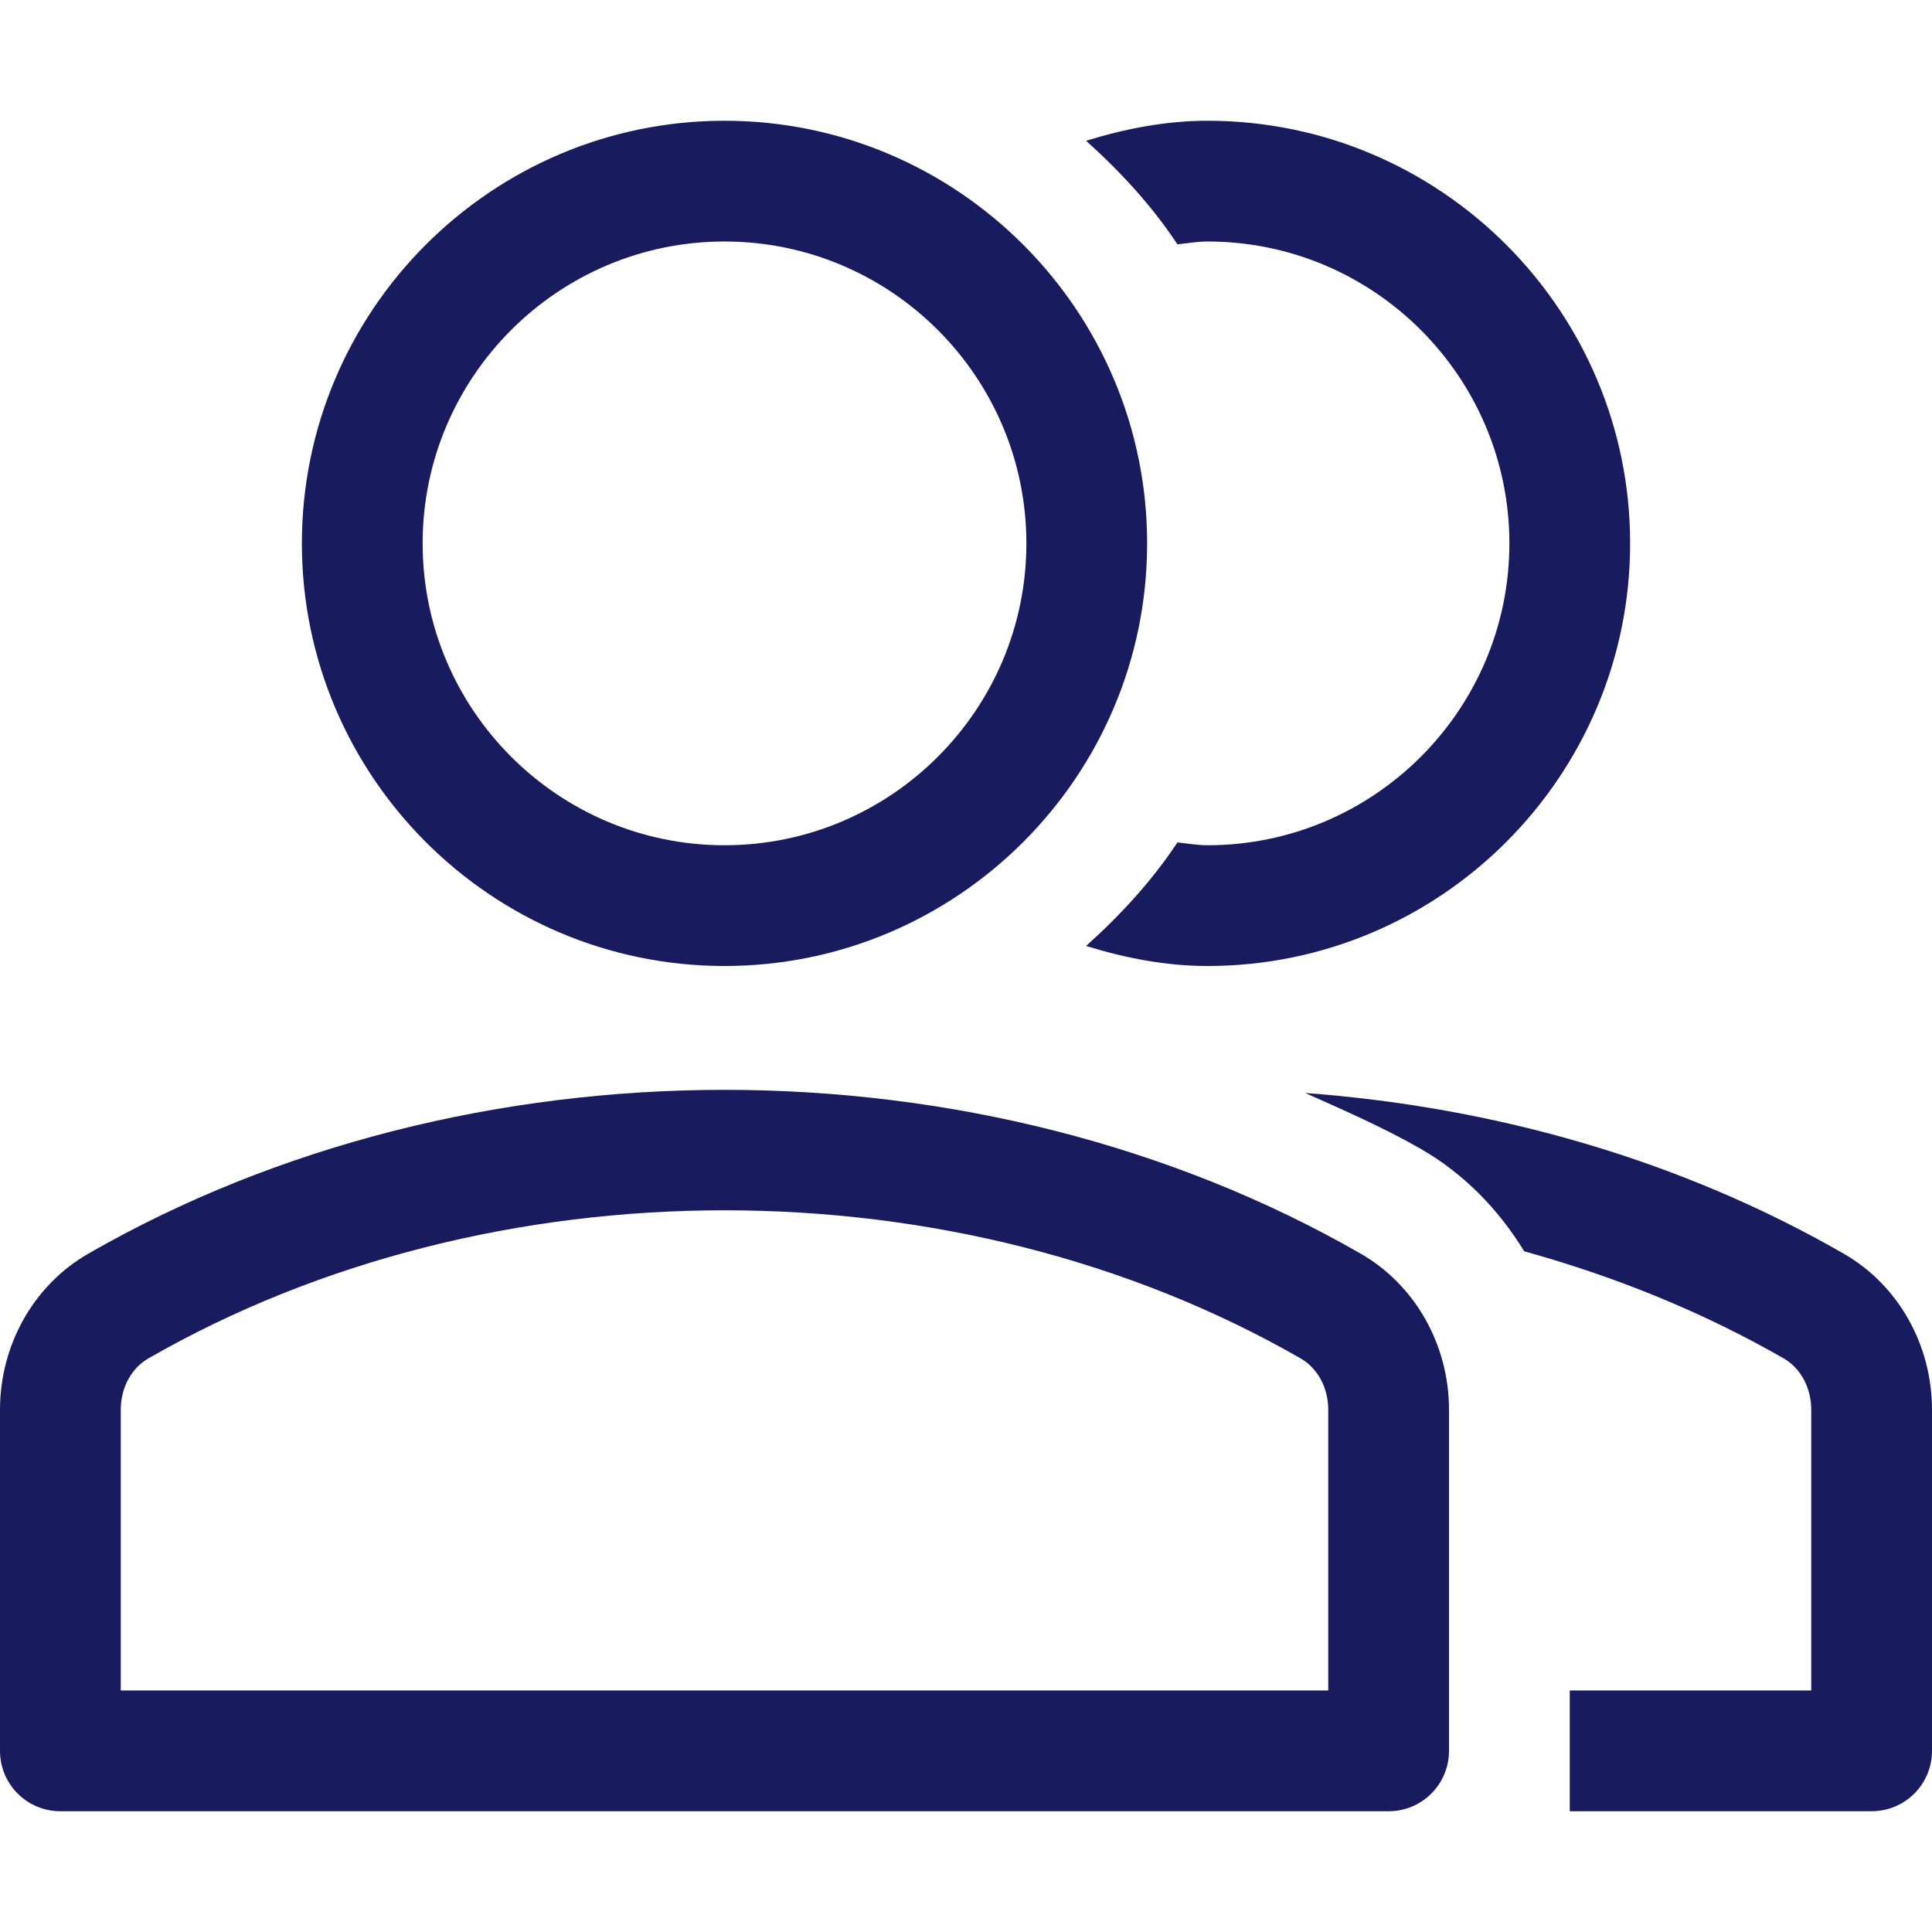
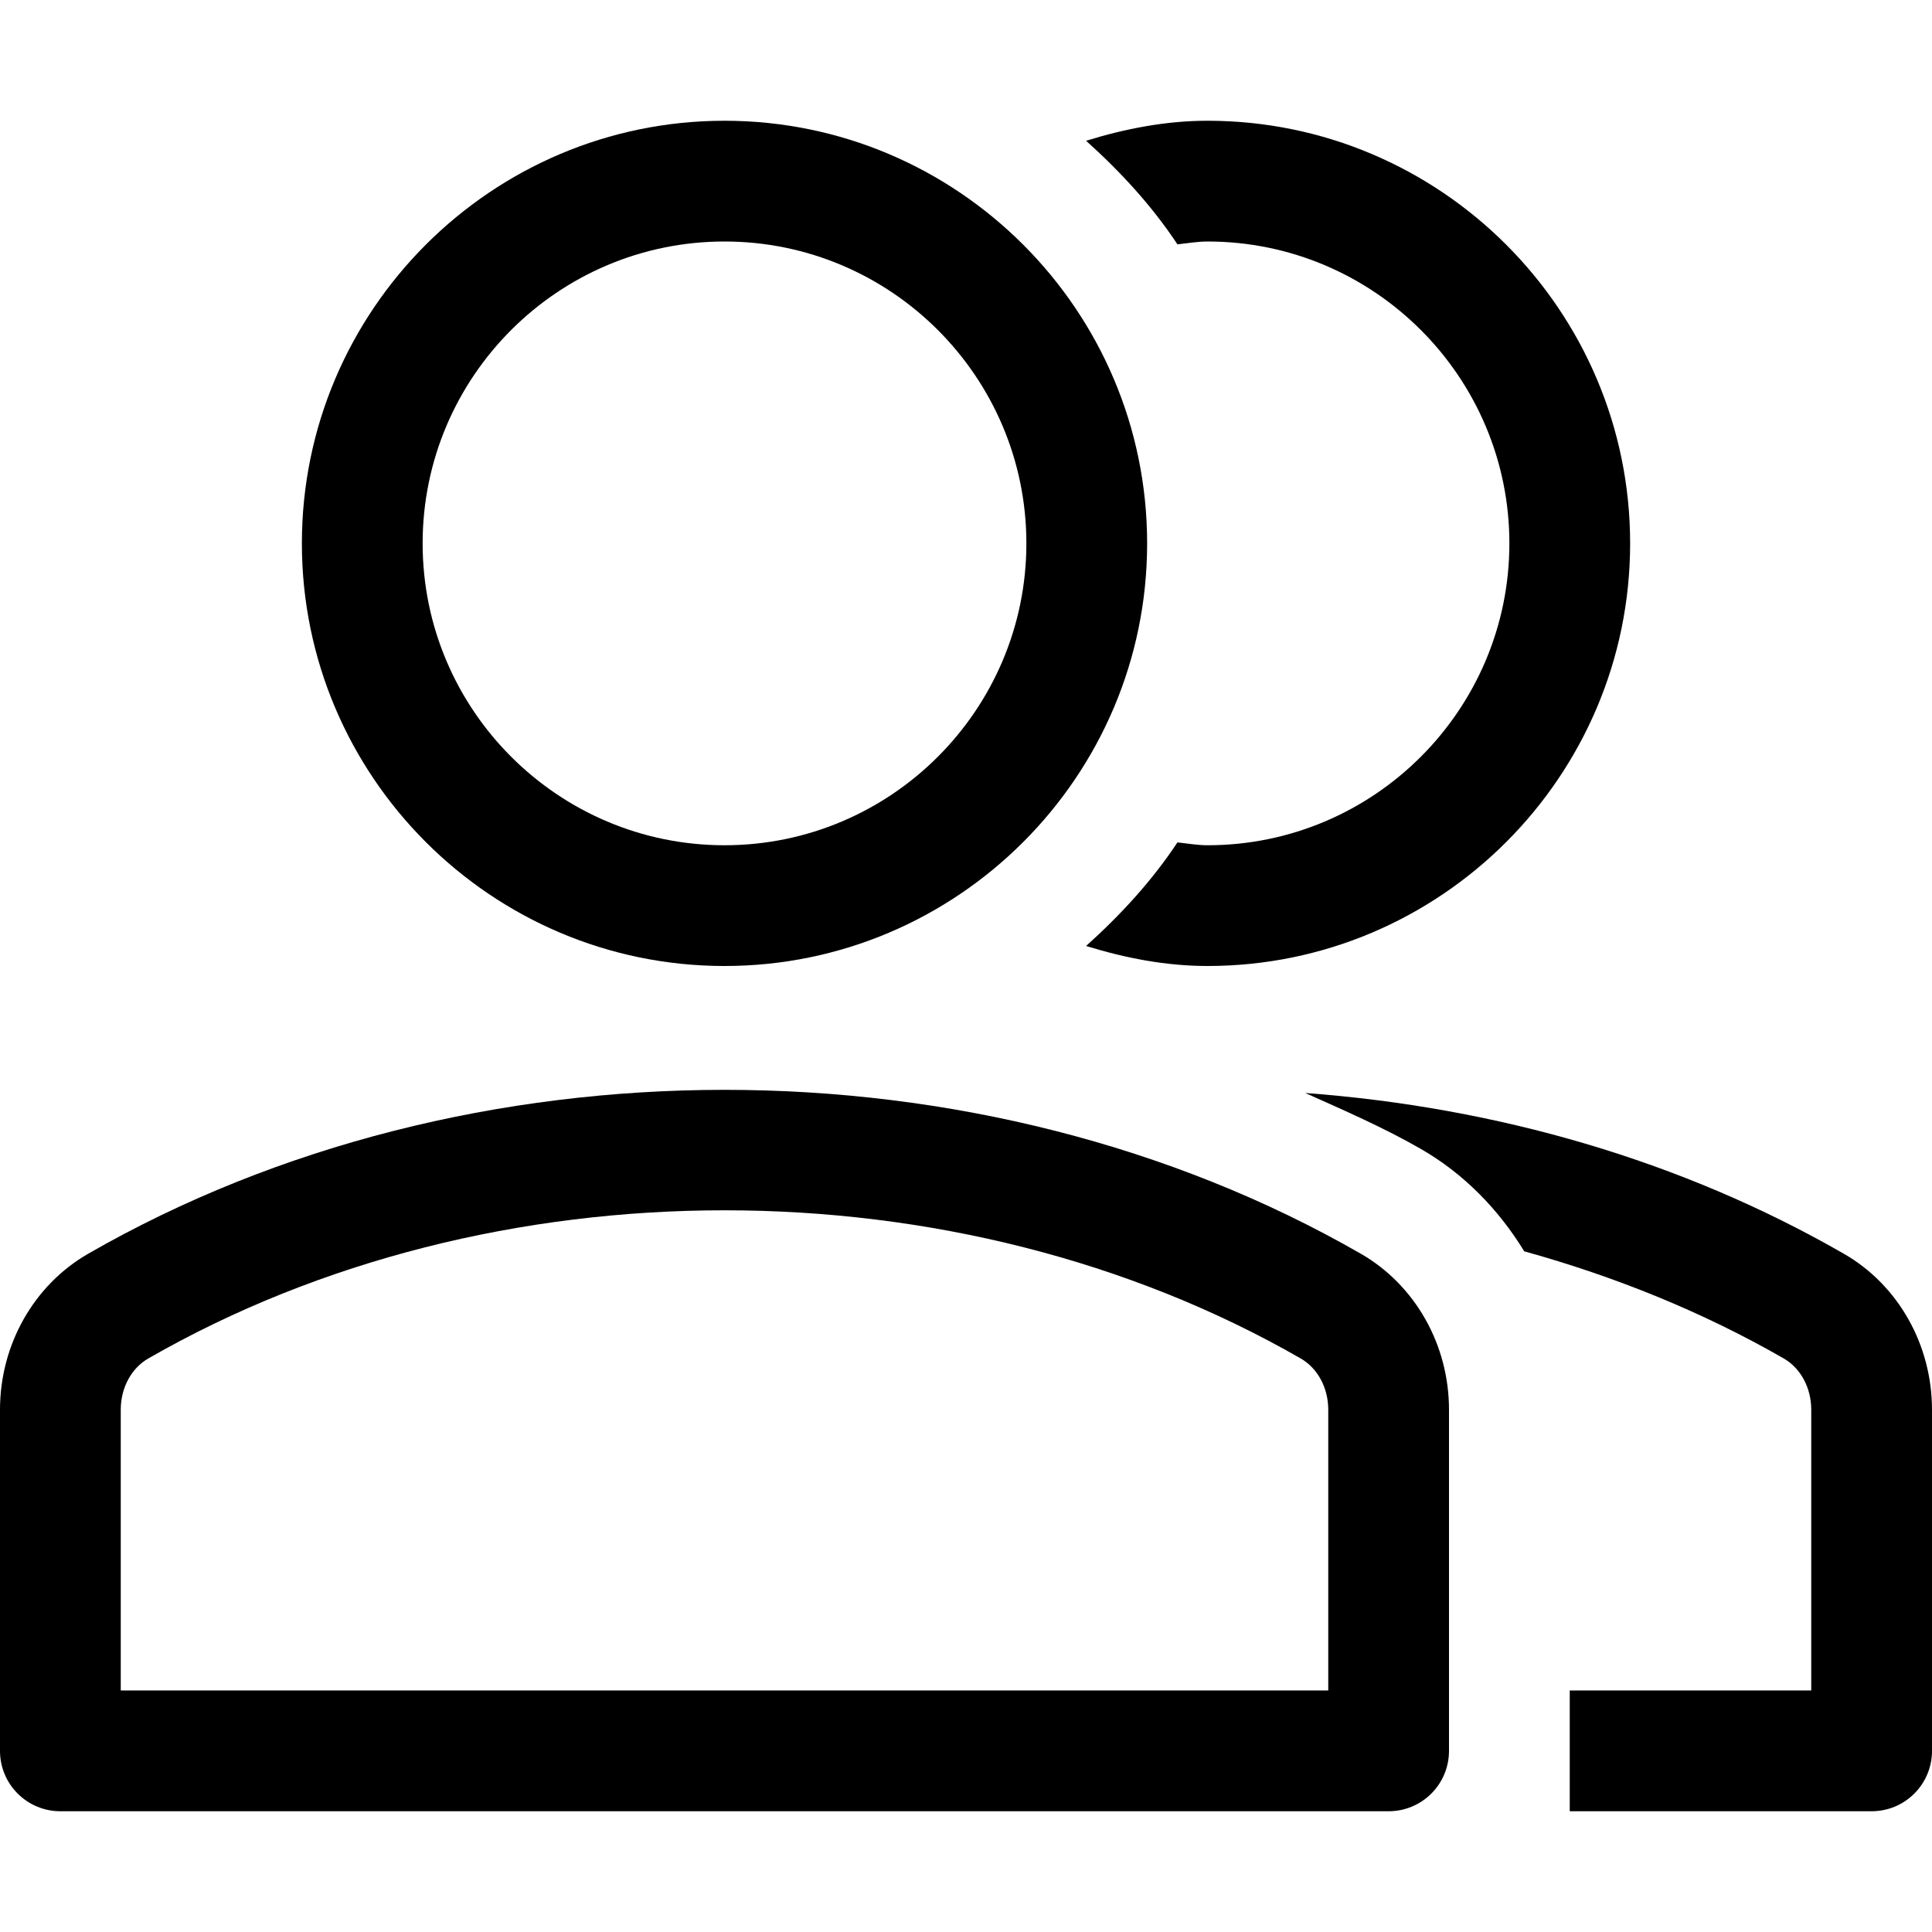
<svg xmlns="http://www.w3.org/2000/svg" id="Capa_1" enable-background="new 0 0 551.132 551.132" height="512" viewBox="0 0 551.132 551.132" width="512">
-   <path fill="#181B5E" d="m525.97 357.643c-46.33-26.637-99.039-41.794-153.635-45.853 11.183 5.004 22.433 9.894 33.024 15.982 12.314 7.087 22.187 17.315 29.448 29.181 25.95 7.207 50.903 17.275 74.023 30.56 4.844 2.792 7.855 8.393 7.855 14.633v80.093h-68.891v34.446h86.114c9.52 0 17.223-7.703 17.223-17.223v-97.316c.001-18.551-9.653-35.605-25.161-44.503z" />
-   <path fill="#181B5E" d="m388.187 357.643c-108.416-62.332-254.608-62.332-363.026 0-15.524 8.931-25.161 25.969-25.161 44.504v97.316c0 9.52 7.703 17.223 17.223 17.223h378.902c9.52 0 17.223-7.703 17.223-17.223v-97.333c0-18.518-9.637-35.556-25.161-44.487zm-9.284 124.597h-344.456v-80.093c0-6.24 3.011-11.841 7.871-14.633 98.022-56.344 230.692-56.344 328.714 0 4.861 2.792 7.871 8.393 7.871 14.616z" />
-   <path fill="#181B5E" d="m335.881 69.701c2.857-.299 5.687-.809 8.578-.809 47.481 0 86.114 38.634 86.114 86.114s-38.634 86.114-86.114 86.114c-2.889 0-5.719-.513-8.576-.812-7.308 11.035-16.254 20.732-26.065 29.549 11.216 3.454 22.79 5.708 34.641 5.708 66.469 0 120.56-54.09 120.56-120.56s-54.09-120.56-120.56-120.56c-11.853 0-23.427 2.254-34.643 5.708 9.811 8.819 18.757 18.513 26.065 29.548z" />
-   <path fill="#181B5E" d="m206.676 275.566c66.469 0 120.56-54.09 120.56-120.56s-54.09-120.56-120.56-120.56-120.56 54.09-120.56 120.56 54.091 120.56 120.56 120.56zm0-206.674c47.481 0 86.114 38.634 86.114 86.114s-38.634 86.114-86.114 86.114-86.114-38.634-86.114-86.114 38.634-86.114 86.114-86.114z" />
+   <path d="m525.97 357.643c-46.33-26.637-99.039-41.794-153.635-45.853 11.183 5.004 22.433 9.894 33.024 15.982 12.314 7.087 22.187 17.315 29.448 29.181 25.95 7.207 50.903 17.275 74.023 30.56 4.844 2.792 7.855 8.393 7.855 14.633v80.093h-68.891v34.446h86.114c9.52 0 17.223-7.703 17.223-17.223v-97.316c.001-18.551-9.653-35.605-25.161-44.503z" />
+   <path d="m388.187 357.643c-108.416-62.332-254.608-62.332-363.026 0-15.524 8.931-25.161 25.969-25.161 44.504v97.316c0 9.52 7.703 17.223 17.223 17.223h378.902c9.52 0 17.223-7.703 17.223-17.223v-97.333c0-18.518-9.637-35.556-25.161-44.487zm-9.284 124.597h-344.456v-80.093c0-6.24 3.011-11.841 7.871-14.633 98.022-56.344 230.692-56.344 328.714 0 4.861 2.792 7.871 8.393 7.871 14.616z" />
+   <path d="m335.881 69.701c2.857-.299 5.687-.809 8.578-.809 47.481 0 86.114 38.634 86.114 86.114s-38.634 86.114-86.114 86.114c-2.889 0-5.719-.513-8.576-.812-7.308 11.035-16.254 20.732-26.065 29.549 11.216 3.454 22.79 5.708 34.641 5.708 66.469 0 120.56-54.09 120.56-120.56s-54.09-120.56-120.56-120.56c-11.853 0-23.427 2.254-34.643 5.708 9.811 8.819 18.757 18.513 26.065 29.548z" />
+   <path d="m206.676 275.566c66.469 0 120.56-54.09 120.56-120.56s-54.09-120.56-120.56-120.56-120.56 54.09-120.56 120.56 54.091 120.56 120.56 120.56zm0-206.674c47.481 0 86.114 38.634 86.114 86.114s-38.634 86.114-86.114 86.114-86.114-38.634-86.114-86.114 38.634-86.114 86.114-86.114z" />
</svg>
